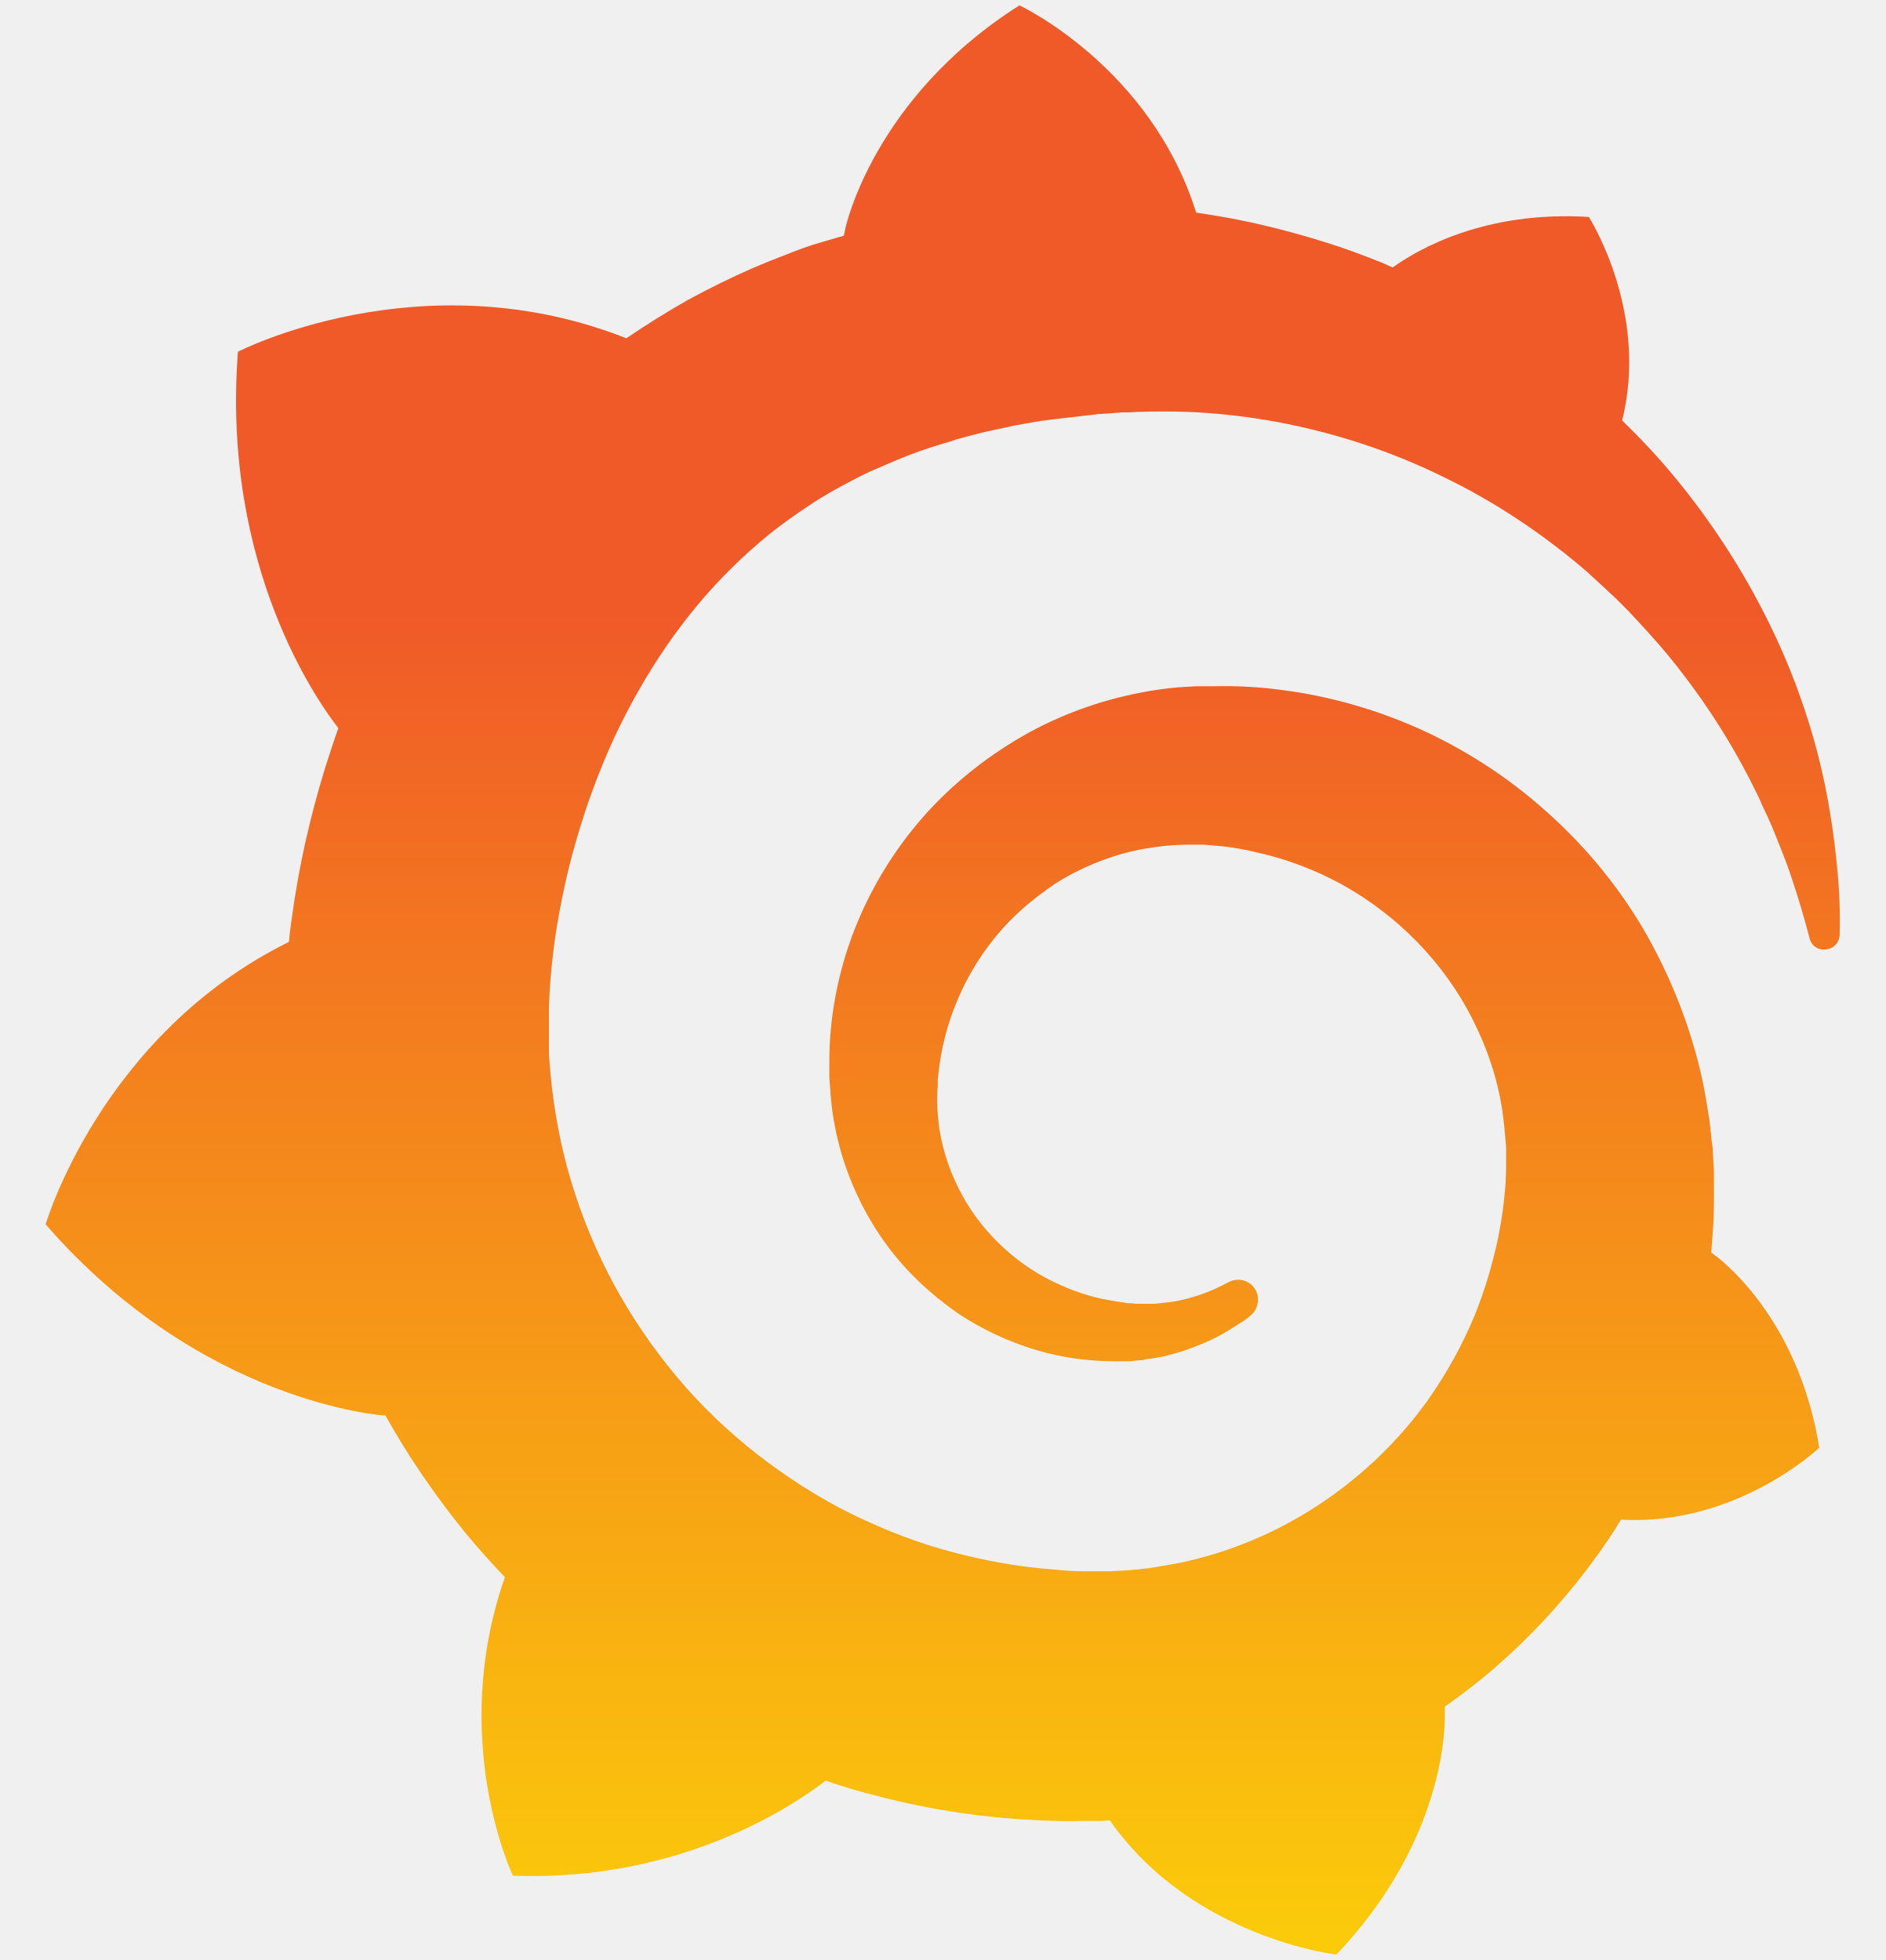
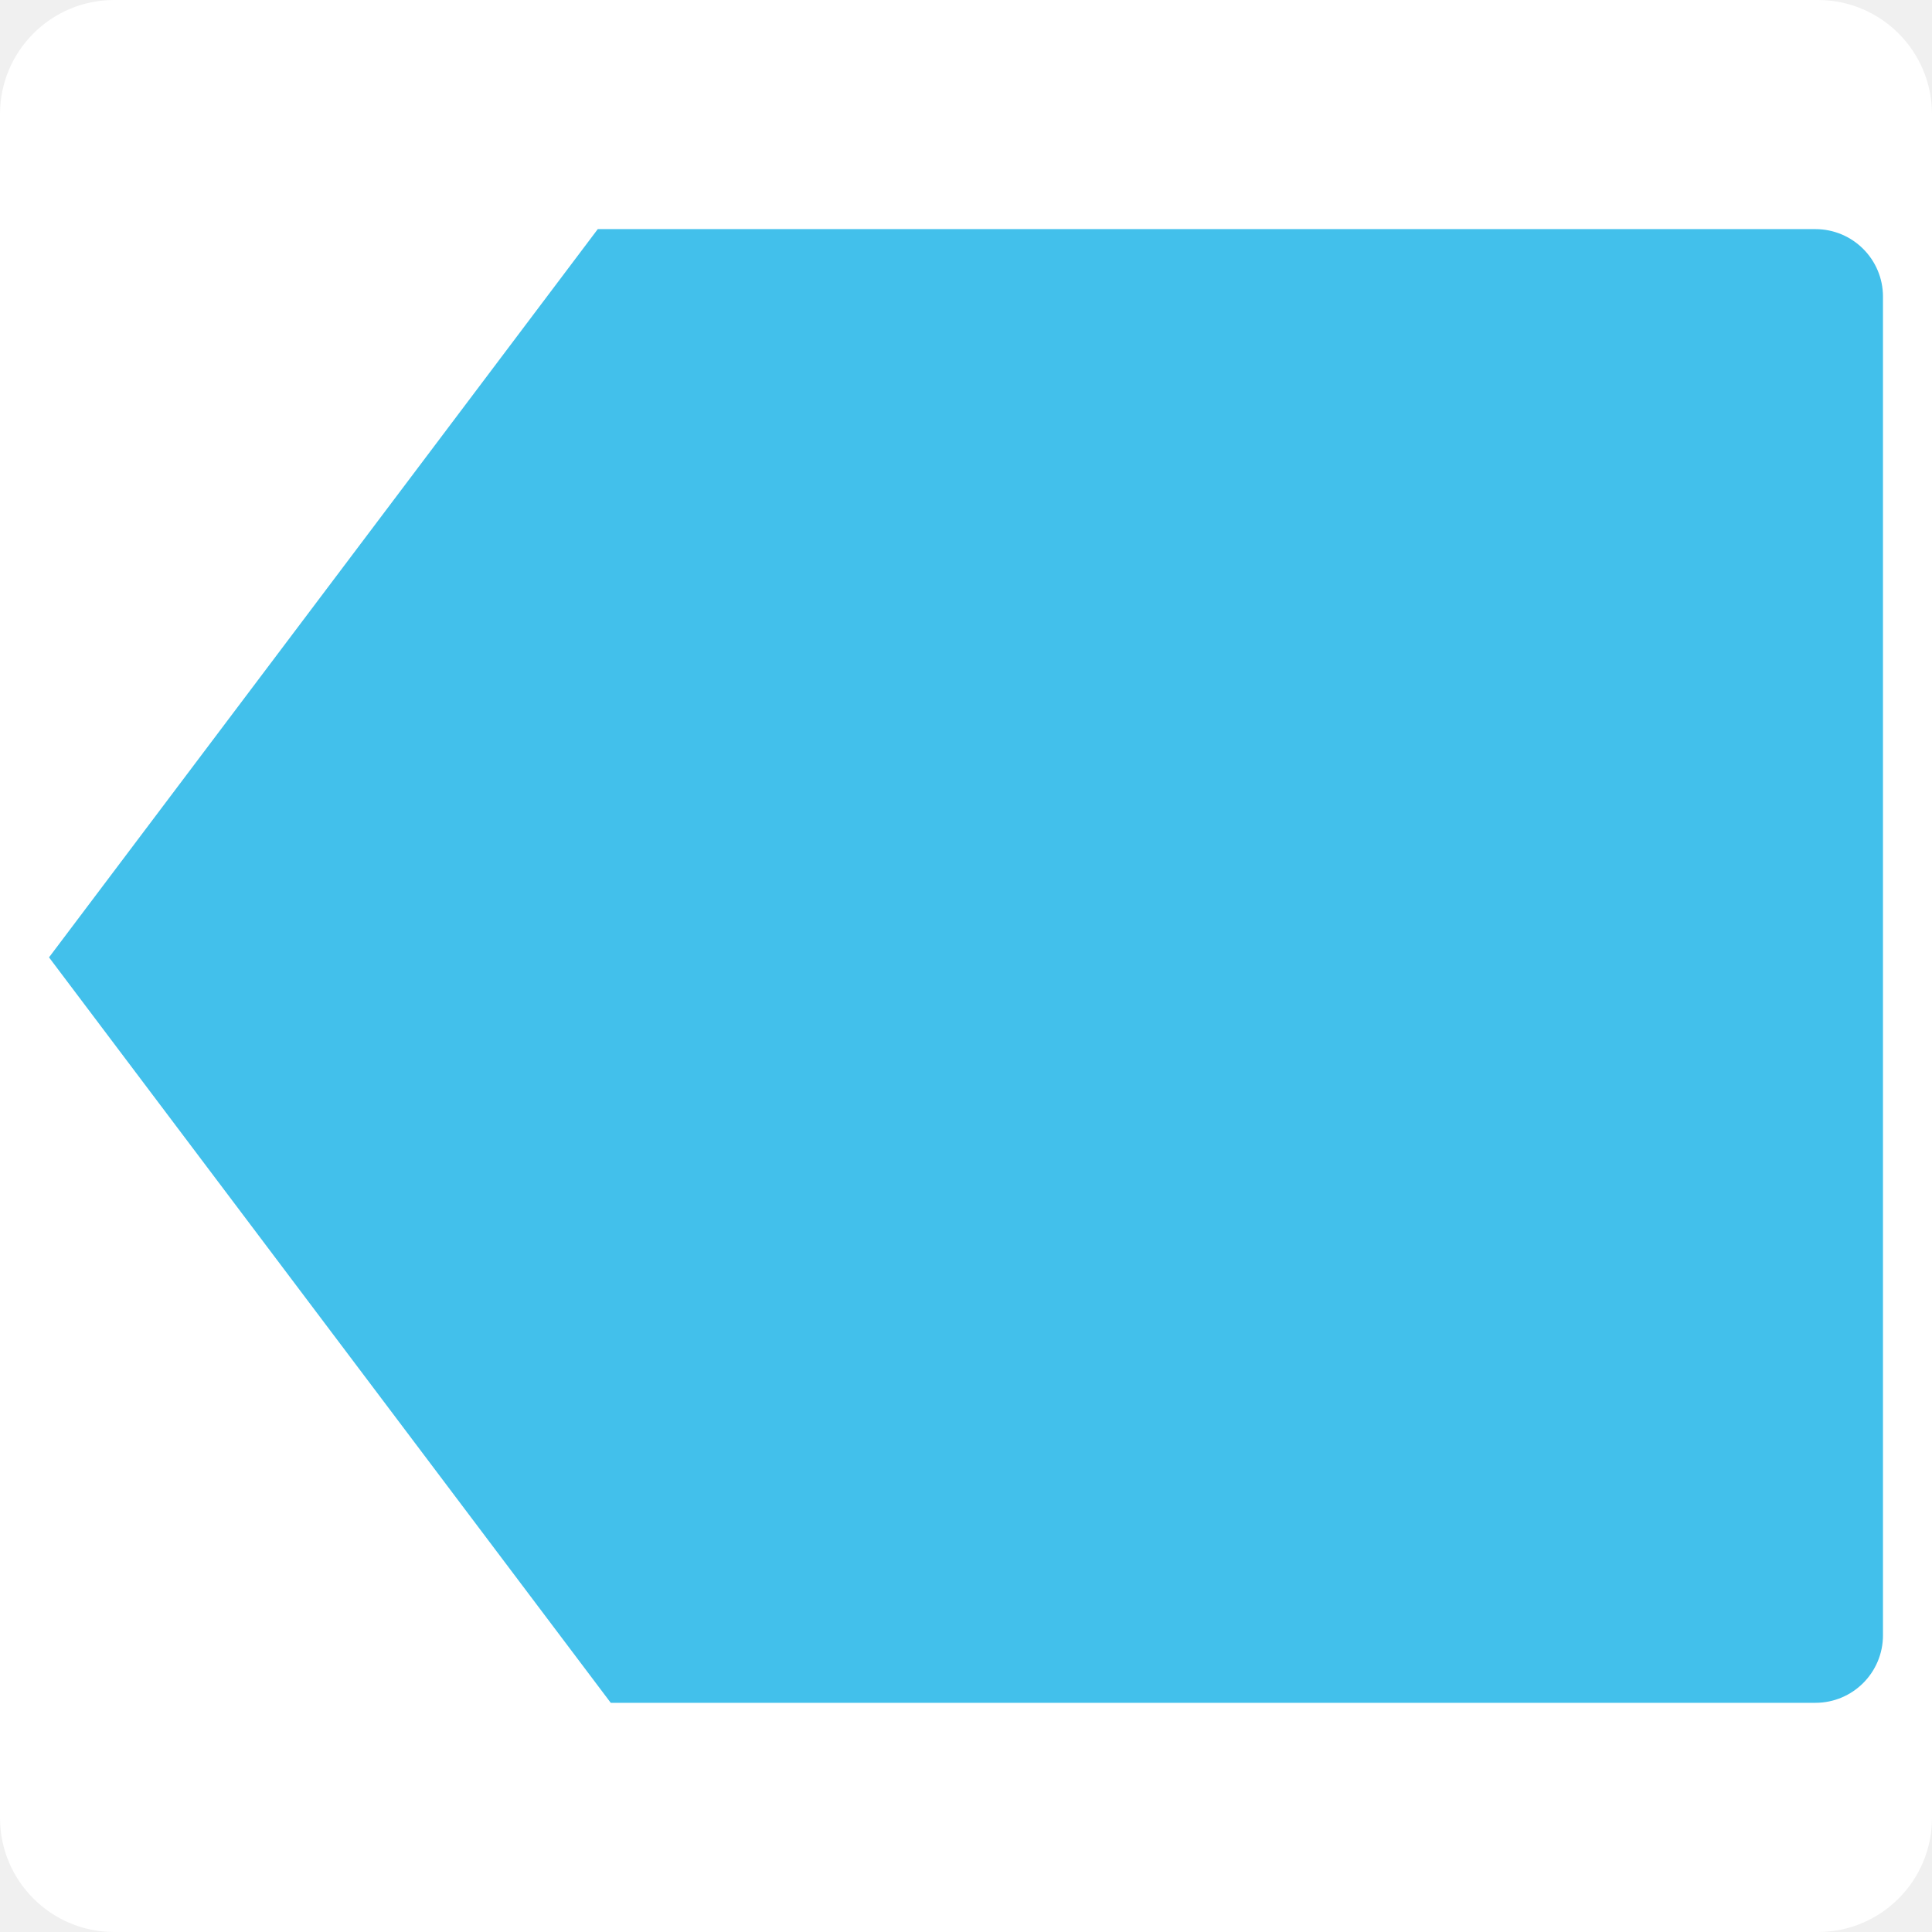
- <svg xmlns="http://www.w3.org/2000/svg" version="1.1" id="Layer_1" x="0px" y="0px" width="351px" height="365px" viewBox="0 0 351 365" style="enable-background:new 0 0 351 365;" xml:space="preserve">
-   <style type="text/css">
- 	.st0{fill:url(#SVGID_1_);}
- </style>
-   <g id="Layer_1_1_">
- </g>
-   <linearGradient id="SVGID_1_" gradientUnits="userSpaceOnUse" x1="175.5" y1="445.495" x2="175.5" y2="114.035">
-     <stop offset="0" style="stop-color:#FFF100" />
-     <stop offset="1" style="stop-color:#F05A28" />
-   </linearGradient>
-   <path class="st0" d="M342,161.2c-0.6-6.1-1.6-13.1-3.6-20.9c-2-7.7-5-16.2-9.4-25c-4.4-8.8-10.1-17.9-17.5-26.8  c-2.9-3.5-6.1-6.9-9.5-10.2c5.1-20.3-6.2-37.9-6.2-37.9c-19.5-1.2-31.9,6.1-36.5,9.4c-0.8-0.3-1.5-0.7-2.3-1  c-3.3-1.3-6.7-2.6-10.3-3.7c-3.5-1.1-7.1-2.1-10.8-3c-3.7-0.9-7.4-1.6-11.2-2.2c-0.7-0.1-1.3-0.2-2-0.3  c-8.5-27.2-32.9-38.6-32.9-38.6c-27.3,17.3-32.4,41.5-32.4,41.5s-0.1,0.5-0.3,1.4c-1.5,0.4-3,0.9-4.5,1.3c-2.1,0.6-4.2,1.4-6.2,2.2  c-2.1,0.8-4.1,1.6-6.2,2.5c-4.1,1.8-8.2,3.8-12.2,6c-3.9,2.2-7.7,4.6-11.4,7.1c-0.5-0.2-1-0.4-1-0.4c-37.8-14.4-71.3,2.9-71.3,2.9  c-3.1,40.2,15.1,65.5,18.7,70.1c-0.9,2.5-1.7,5-2.5,7.5c-2.8,9.1-4.9,18.4-6.2,28.1c-0.2,1.4-0.4,2.8-0.5,4.2  C18.8,192.7,8.5,228,8.5,228c29.1,33.5,63.1,35.6,63.1,35.6c0,0,0.1-0.1,0.1-0.1c4.3,7.7,9.3,15,14.9,21.9c2.4,2.9,4.8,5.6,7.4,8.3  c-10.6,30.4,1.5,55.6,1.5,55.6c32.4,1.2,53.7-14.2,58.2-17.7c3.2,1.1,6.5,2.1,9.8,2.9c10,2.6,20.2,4.1,30.4,4.5  c2.5,0.1,5.1,0.2,7.6,0.1l1.2,0l0.8,0l1.6,0l1.6-0.1l0,0.1c15.3,21.8,42.1,24.9,42.1,24.9c19.1-20.1,20.2-40.1,20.2-44.4l0,0  c0,0,0-0.1,0-0.3c0-0.4,0-0.6,0-0.6l0,0c0-0.3,0-0.6,0-0.9c4-2.8,7.8-5.8,11.4-9.1c7.6-6.9,14.3-14.8,19.9-23.3  c0.5-0.8,1-1.6,1.5-2.4c21.6,1.2,36.9-13.4,36.9-13.4c-3.6-22.5-16.4-33.5-19.1-35.6l0,0c0,0-0.1-0.1-0.3-0.2  c-0.2-0.1-0.2-0.2-0.2-0.2c0,0,0,0,0,0c-0.1-0.1-0.3-0.2-0.5-0.3c0.1-1.4,0.2-2.7,0.3-4.1c0.2-2.4,0.2-4.9,0.2-7.3l0-1.8l0-0.9  l0-0.5c0-0.6,0-0.4,0-0.6l-0.1-1.5l-0.1-2c0-0.7-0.1-1.3-0.2-1.9c-0.1-0.6-0.1-1.3-0.2-1.9l-0.2-1.9l-0.3-1.9  c-0.4-2.5-0.8-4.9-1.4-7.4c-2.3-9.7-6.1-18.9-11-27.2c-5-8.3-11.2-15.6-18.3-21.8c-7-6.2-14.9-11.2-23.1-14.9  c-8.3-3.7-16.9-6.1-25.5-7.2c-4.3-0.6-8.6-0.8-12.9-0.7l-1.6,0l-0.4,0c-0.1,0-0.6,0-0.5,0l-0.7,0l-1.6,0.1c-0.6,0-1.2,0.1-1.7,0.1  c-2.2,0.2-4.4,0.5-6.5,0.9c-8.6,1.6-16.7,4.7-23.8,9c-7.1,4.3-13.3,9.6-18.3,15.6c-5,6-8.9,12.7-11.6,19.6c-2.7,6.9-4.2,14.1-4.6,21  c-0.1,1.7-0.1,3.5-0.1,5.2c0,0.4,0,0.9,0,1.3l0.1,1.4c0.1,0.8,0.1,1.7,0.2,2.5c0.3,3.5,1,6.9,1.9,10.1c1.9,6.5,4.9,12.4,8.6,17.4  c3.7,5,8.2,9.1,12.9,12.4c4.7,3.2,9.8,5.5,14.8,7c5,1.5,10,2.1,14.7,2.1c0.6,0,1.2,0,1.7,0c0.3,0,0.6,0,0.9,0c0.3,0,0.6,0,0.9-0.1  c0.5,0,1-0.1,1.5-0.1c0.1,0,0.3,0,0.4-0.1l0.5-0.1c0.3,0,0.6-0.1,0.9-0.1c0.6-0.1,1.1-0.2,1.7-0.3c0.6-0.1,1.1-0.2,1.6-0.4  c1.1-0.2,2.1-0.6,3.1-0.9c2-0.7,4-1.5,5.7-2.4c1.8-0.9,3.4-2,5-3c0.4-0.3,0.9-0.6,1.3-1c1.6-1.3,1.9-3.7,0.6-5.3  c-1.1-1.4-3.1-1.8-4.7-0.9c-0.4,0.2-0.8,0.4-1.2,0.6c-1.4,0.7-2.8,1.3-4.3,1.8c-1.5,0.5-3.1,0.9-4.7,1.2c-0.8,0.1-1.6,0.2-2.5,0.3  c-0.4,0-0.8,0.1-1.3,0.1c-0.4,0-0.9,0-1.2,0c-0.4,0-0.8,0-1.2,0c-0.5,0-1,0-1.5-0.1c0,0-0.3,0-0.1,0l-0.2,0l-0.3,0  c-0.2,0-0.5,0-0.7-0.1c-0.5-0.1-0.9-0.1-1.4-0.2c-3.7-0.5-7.4-1.6-10.9-3.2c-3.6-1.6-7-3.8-10.1-6.6c-3.1-2.8-5.8-6.1-7.9-9.9  c-2.1-3.8-3.6-8-4.3-12.4c-0.3-2.2-0.5-4.5-0.4-6.7c0-0.6,0.1-1.2,0.1-1.8c0,0.2,0-0.1,0-0.1l0-0.2l0-0.5c0-0.3,0.1-0.6,0.1-0.9  c0.1-1.2,0.3-2.4,0.5-3.6c1.7-9.6,6.5-19,13.9-26.1c1.9-1.8,3.9-3.4,6-4.9c2.1-1.5,4.4-2.8,6.8-3.9c2.4-1.1,4.8-2,7.4-2.7  c2.5-0.7,5.1-1.1,7.8-1.4c1.3-0.1,2.6-0.2,4-0.2c0.4,0,0.6,0,0.9,0l1.1,0l0.7,0c0.3,0,0,0,0.1,0l0.3,0l1.1,0.1  c2.9,0.2,5.7,0.6,8.5,1.3c5.6,1.2,11.1,3.3,16.2,6.1c10.2,5.7,18.9,14.5,24.2,25.1c2.7,5.3,4.6,11,5.5,16.9c0.2,1.5,0.4,3,0.5,4.5  l0.1,1.1l0.1,1.1c0,0.4,0,0.8,0,1.1c0,0.4,0,0.8,0,1.1l0,1l0,1.1c0,0.7-0.1,1.9-0.1,2.6c-0.1,1.6-0.3,3.3-0.5,4.9  c-0.2,1.6-0.5,3.2-0.8,4.8c-0.3,1.6-0.7,3.2-1.1,4.7c-0.8,3.1-1.8,6.2-3,9.3c-2.4,6-5.6,11.8-9.4,17.1  c-7.7,10.6-18.2,19.2-30.2,24.7c-6,2.7-12.3,4.7-18.8,5.7c-3.2,0.6-6.5,0.9-9.8,1l-0.6,0l-0.5,0l-1.1,0l-1.6,0l-0.8,0  c0.4,0-0.1,0-0.1,0l-0.3,0c-1.8,0-3.5-0.1-5.3-0.3c-7-0.5-13.9-1.8-20.7-3.7c-6.7-1.9-13.2-4.6-19.4-7.8  c-12.3-6.6-23.4-15.6-32-26.5c-4.3-5.4-8.1-11.3-11.2-17.4c-3.1-6.1-5.6-12.6-7.4-19.1c-1.8-6.6-2.9-13.3-3.4-20.1l-0.1-1.3l0-0.3  l0-0.3l0-0.6l0-1.1l0-0.3l0-0.4l0-0.8l0-1.6l0-0.3c0,0,0,0.1,0-0.1l0-0.6c0-0.8,0-1.7,0-2.5c0.1-3.3,0.4-6.8,0.8-10.2  c0.4-3.4,1-6.9,1.7-10.3c0.7-3.4,1.5-6.8,2.5-10.2c1.9-6.7,4.3-13.2,7.1-19.3c5.7-12.2,13.1-23.1,22-31.8c2.2-2.2,4.5-4.2,6.9-6.2  c2.4-1.9,4.9-3.7,7.5-5.4c2.5-1.7,5.2-3.2,7.9-4.6c1.3-0.7,2.7-1.4,4.1-2c0.7-0.3,1.4-0.6,2.1-0.9c0.7-0.3,1.4-0.6,2.1-0.9  c2.8-1.2,5.7-2.2,8.7-3.1c0.7-0.2,1.5-0.4,2.2-0.7c0.7-0.2,1.5-0.4,2.2-0.6c1.5-0.4,3-0.8,4.5-1.1c0.7-0.2,1.5-0.3,2.3-0.5  c0.8-0.2,1.5-0.3,2.3-0.5c0.8-0.1,1.5-0.3,2.3-0.4l1.1-0.2l1.2-0.2c0.8-0.1,1.5-0.2,2.3-0.3c0.9-0.1,1.7-0.2,2.6-0.3  c0.7-0.1,1.9-0.2,2.6-0.3c0.5-0.1,1.1-0.1,1.6-0.2l1.1-0.1l0.5-0.1l0.6,0c0.9-0.1,1.7-0.1,2.6-0.2l1.3-0.1c0,0,0.5,0,0.1,0l0.3,0  l0.6,0c0.7,0,1.5-0.1,2.2-0.1c2.9-0.1,5.9-0.1,8.8,0c5.8,0.2,11.5,0.9,17,1.9c11.1,2.1,21.5,5.6,31,10.3  c9.5,4.6,17.9,10.3,25.3,16.5c0.5,0.4,0.9,0.8,1.4,1.2c0.4,0.4,0.9,0.8,1.3,1.2c0.9,0.8,1.7,1.6,2.6,2.4c0.9,0.8,1.7,1.6,2.5,2.4  c0.8,0.8,1.6,1.6,2.4,2.5c3.1,3.3,6,6.6,8.6,10c5.2,6.7,9.4,13.5,12.7,19.9c0.2,0.4,0.4,0.8,0.6,1.2c0.2,0.4,0.4,0.8,0.6,1.2  c0.4,0.8,0.8,1.6,1.1,2.4c0.4,0.8,0.7,1.5,1.1,2.3c0.3,0.8,0.7,1.5,1,2.3c1.2,3,2.4,5.9,3.3,8.6c1.5,4.4,2.6,8.3,3.5,11.7  c0.3,1.4,1.6,2.3,3,2.1c1.5-0.1,2.6-1.3,2.6-2.8C342.6,170.4,342.5,166.1,342,161.2z" />
+ <svg xmlns="http://www.w3.org/2000/svg" width="32" height="32" id="svg2" version="1.1">
+   <defs id="defs4" />
+   <g id="layer1" transform="translate(0,-1020.362)">
+     <rect style="fill:#ffffff;fill-opacity:1;stroke:none;stroke-width:0.1;stroke-miterlimit:4;stroke-opacity:1;stroke-dasharray:none" id="rect4138" width="32" height="32" x="0" y="1020.362" rx="1.891" ry="1.891" />
+     <g style="fill:none;stroke:none" id="Page-1" transform="matrix(0.06435089,0,0,0.06435089,-63.37927,1021.35)">
+       <g style="fill:#42c0eb" id="LogoÜbersicht" transform="translate(-65,-114)">
+         <g id="Logo_final" transform="translate(65,114)">
+           <path d="M 472.972,186 403.346,93.603 473.882,0 h 245.718 c 4.639,0 8.4,3.761 8.4,8.4 V 177.6 c 0,4.639 -3.761,8.4 -8.4,8.4 z m -42.072,0 h -97.18 l 48.59,-64.481 z m -139.252,0 H 182.521 L 292.011,40.702 V 185.52 z M 431.81,0 325.611,140.931 V 0 z M 140.449,186 H 34.121 L 140.811,44.417 V 185.52 z M 280.61,0 174.411,140.931 V 0 z M 132.21,0 0,175.448 V 8.4 C 0,3.761 3.761,0 8.4,0 z" id="MKP_Bildmarke" />
+         </g>
+       </g>
+     </g>
+     <path id="Combined-Shape-Copy" d="m 10.116,1048.566 -9.304,-12.347 9.089,-12.062 20.168,0 c 0.618,0 1.119,0.501 1.119,1.118 l 0,22.172 c 0,0.618 -0.501,1.119 -1.119,1.119 z" style="fill:#42c0eb;stroke:none" />
+   </g>
</svg>
